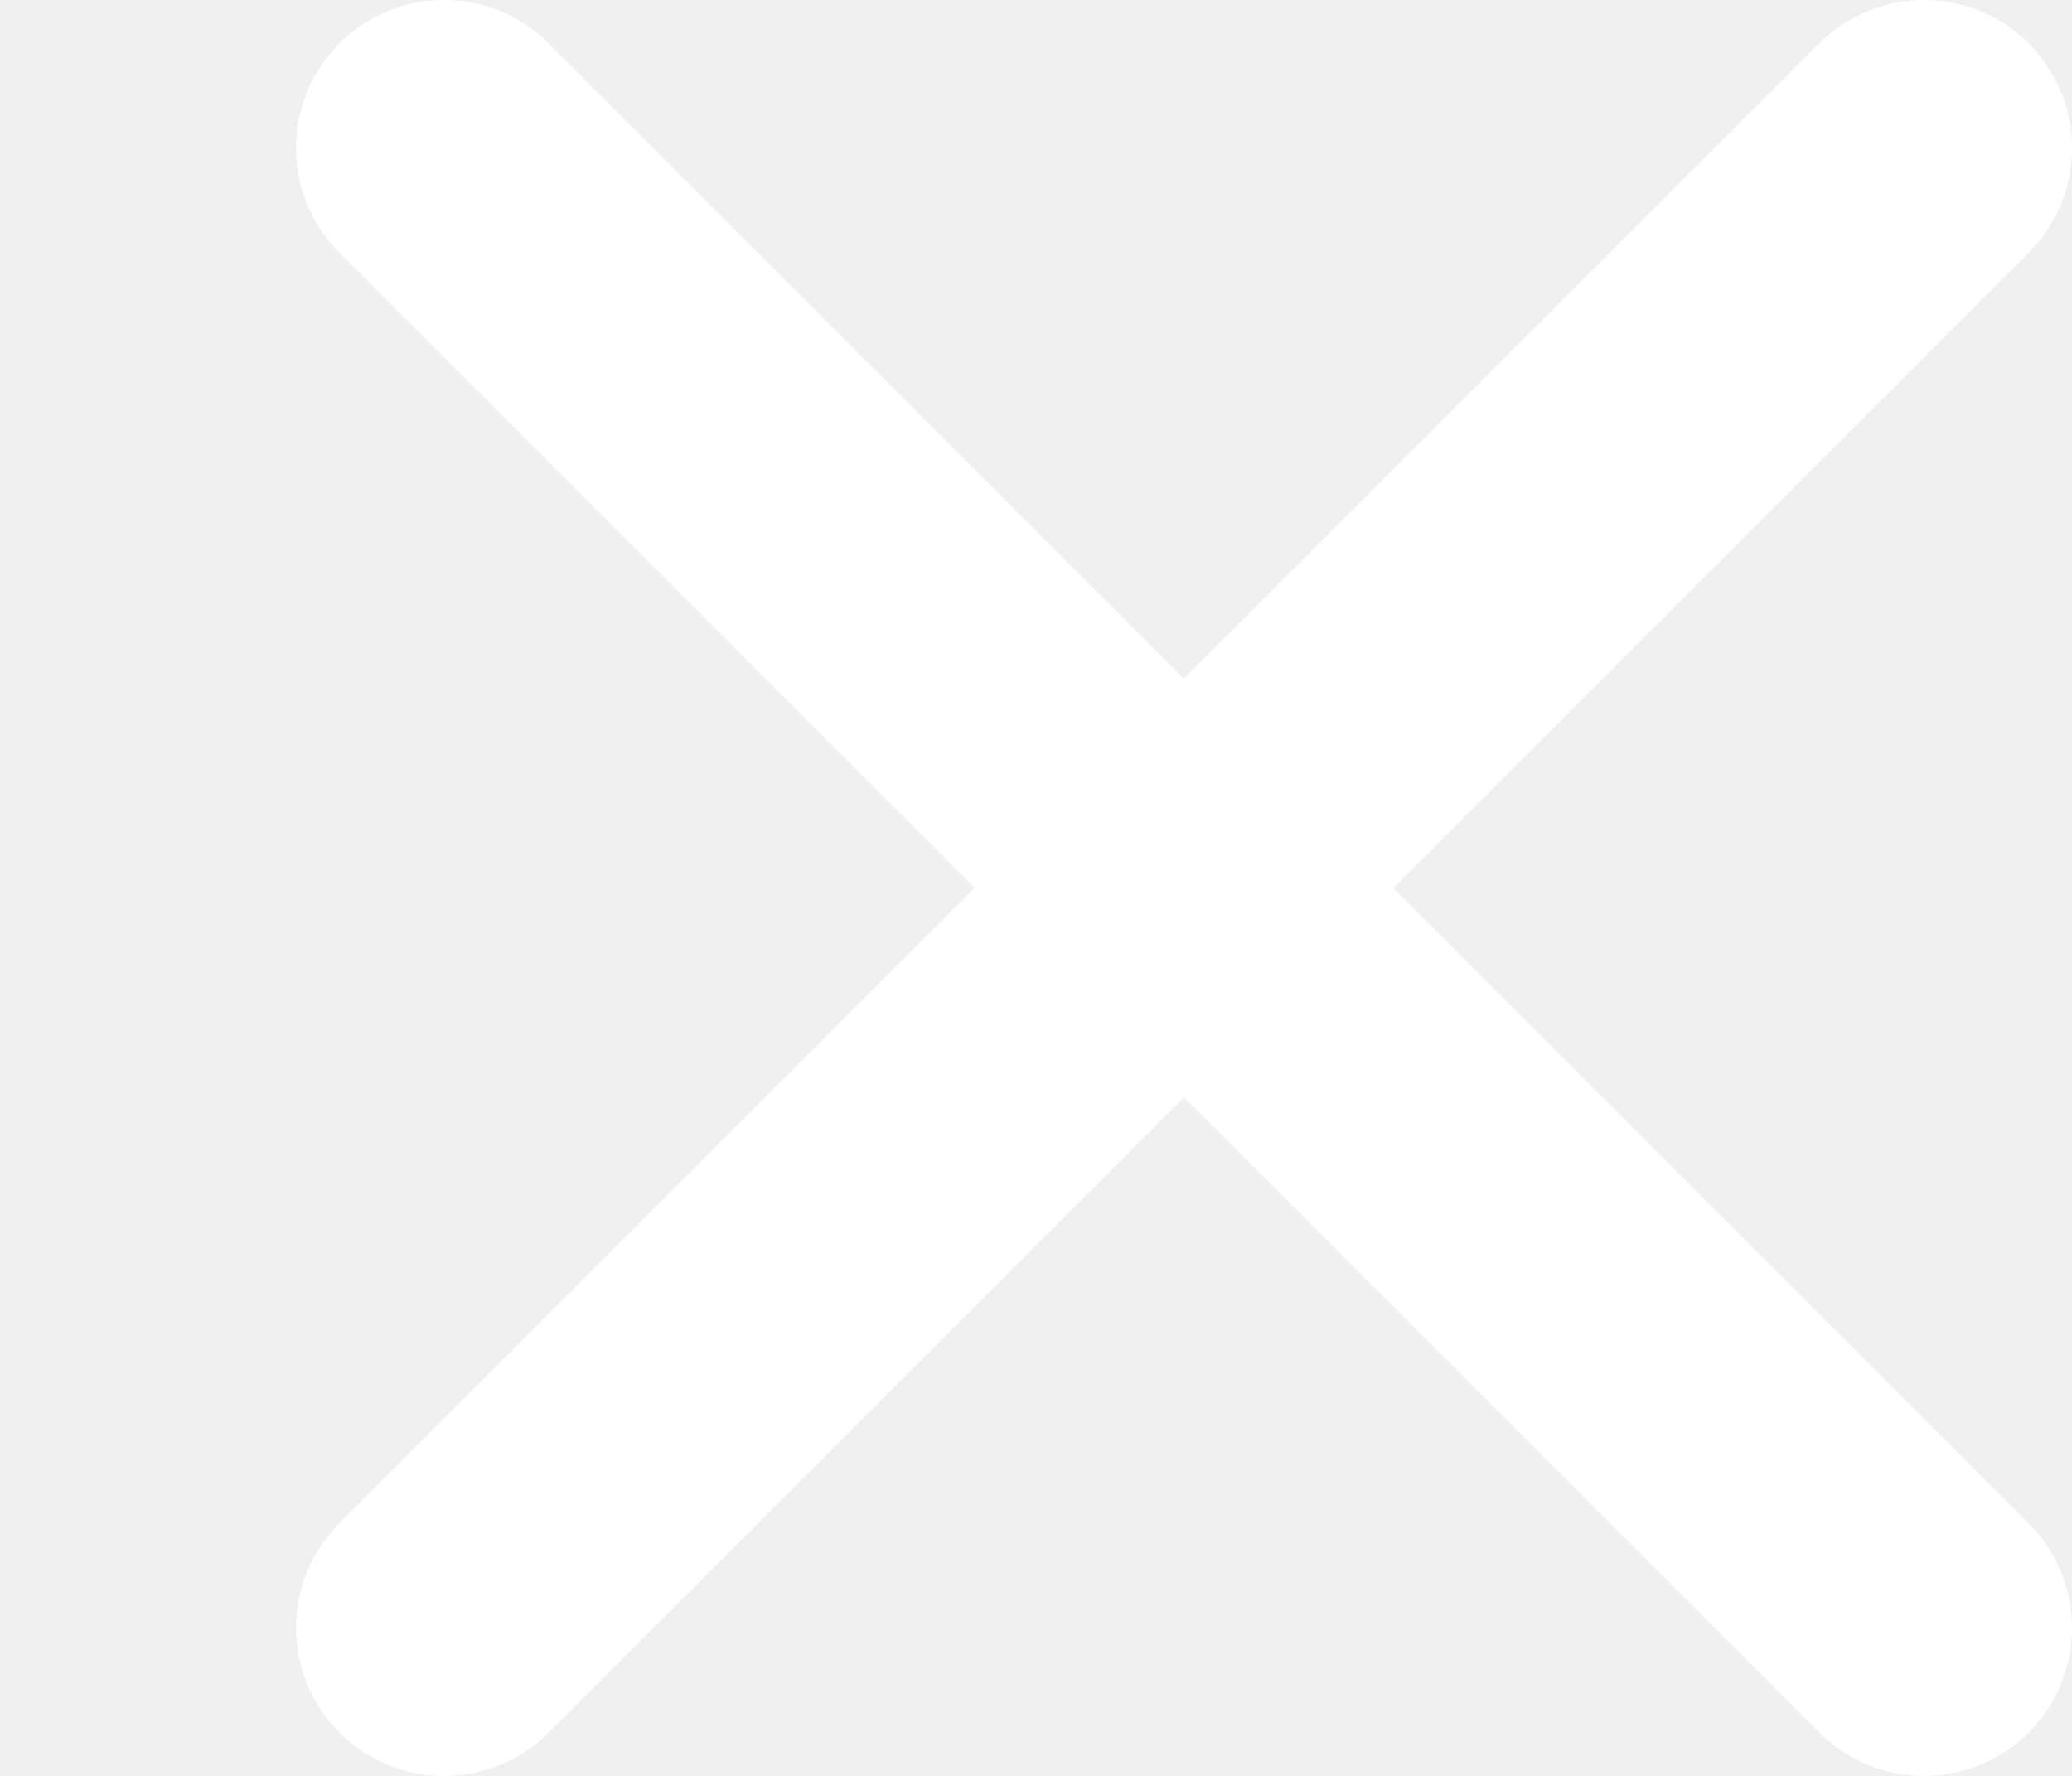
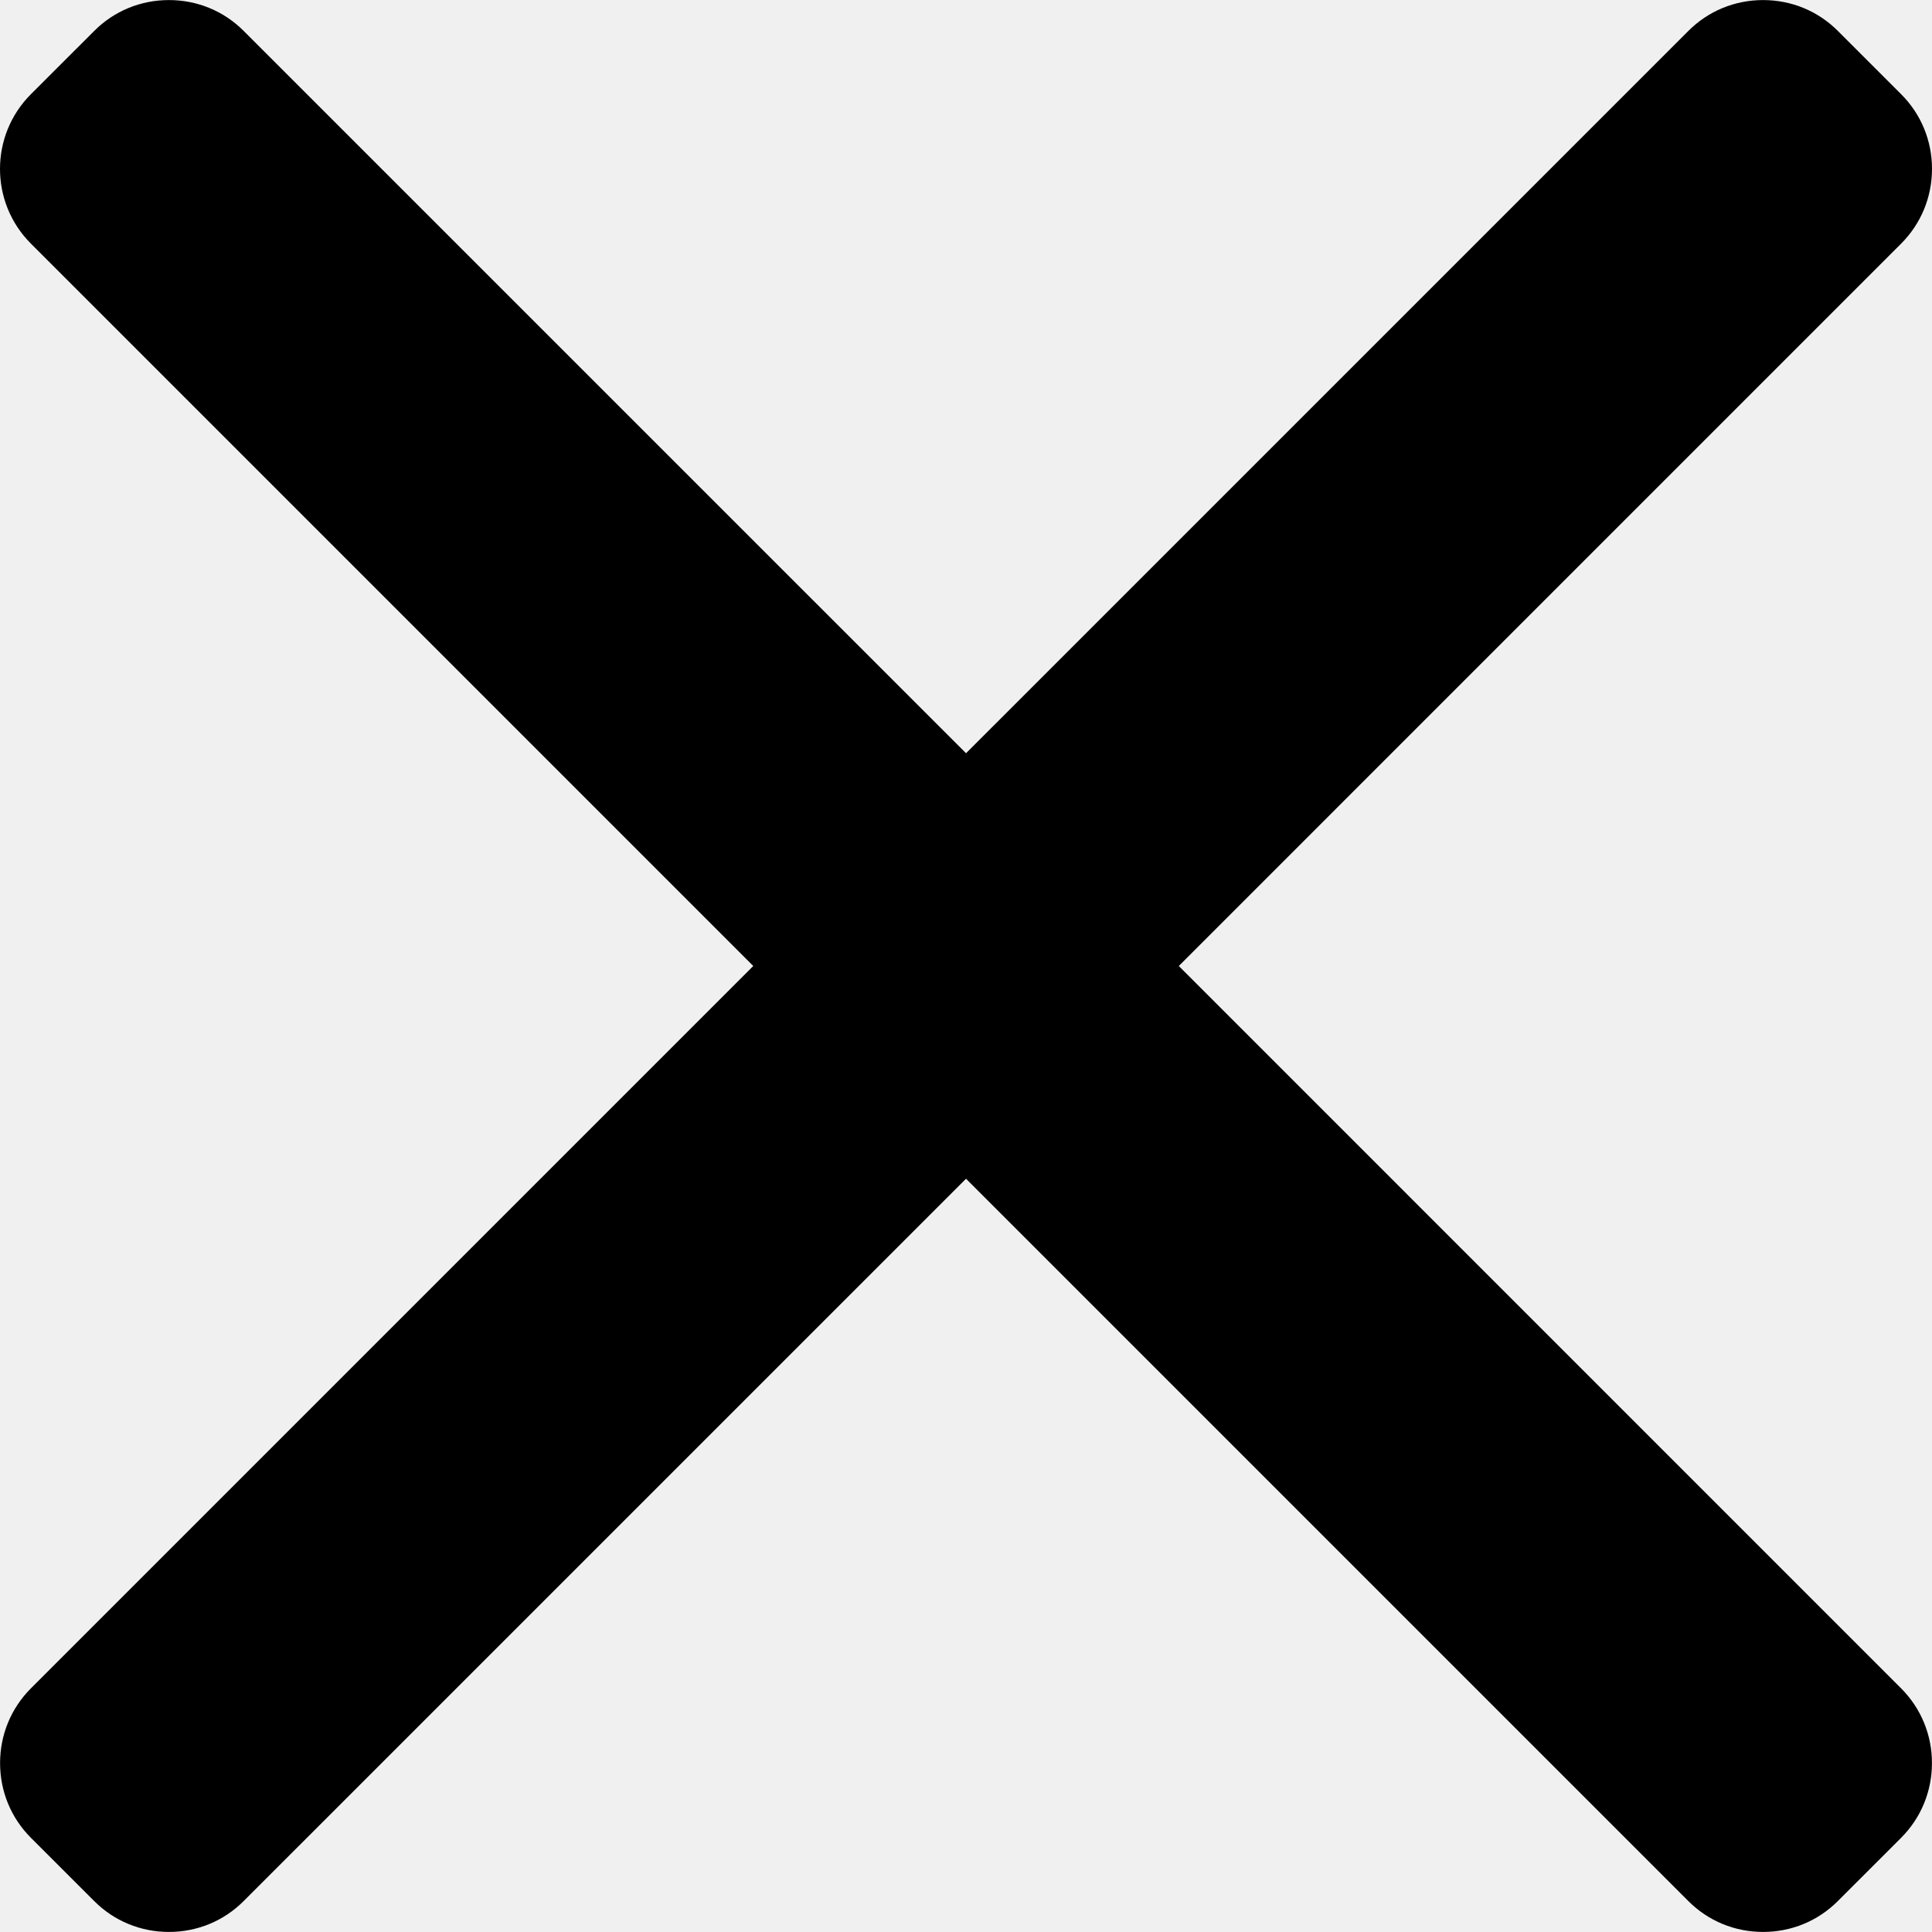
- <svg xmlns="http://www.w3.org/2000/svg" xmlns:xlink="http://www.w3.org/1999/xlink" width="7" height="6" viewBox="0 0 7 6">
-   <defs>
-     <path id="rs1ka" d="M1224.5 92.5l5 5" />
-     <path id="rs1kb" d="M1229.5 92.5l-5 5" />
-   </defs>
+ <svg xmlns="http://www.w3.org/2000/svg" version="1.1" id="Layer_1" x="0px" y="0px" viewBox="0 0 492 492" style="enable-background:new 0 0 492 492;" xml:space="preserve">
  <g>
-     <g transform="translate(-1223 -92)">
-       <use fill="#fff" fill-opacity="0" stroke="#fff" stroke-linecap="round" stroke-linejoin="round" stroke-miterlimit="50" xlink:href="#rs1ka" />
-     </g>
-     <g transform="translate(-1223 -92)">
-       <use fill="#fff" fill-opacity="0" stroke="#fff" stroke-linecap="round" stroke-linejoin="round" stroke-miterlimit="50" xlink:href="#rs1kb" />
+     <g>
+       <path d="M300.188,246L484.14,62.04c5.06-5.064,7.852-11.82,7.86-19.024c0-7.208-2.792-13.972-7.86-19.028L468.02,7.872    c-5.068-5.076-11.824-7.856-19.036-7.856c-7.2,0-13.956,2.78-19.024,7.856L246.008,191.82L62.048,7.872    c-5.06-5.076-11.82-7.856-19.028-7.856c-7.2,0-13.96,2.78-19.02,7.856L7.872,23.988c-10.496,10.496-10.496,27.568,0,38.052    L191.828,246L7.872,429.952c-5.064,5.072-7.852,11.828-7.852,19.032c0,7.204,2.788,13.96,7.852,19.028l16.124,16.116    c5.06,5.072,11.824,7.856,19.02,7.856c7.208,0,13.968-2.784,19.028-7.856l183.96-183.952l183.952,183.952    c5.068,5.072,11.824,7.856,19.024,7.856h0.008c7.204,0,13.96-2.784,19.028-7.856l16.12-16.116    c5.06-5.064,7.852-11.824,7.852-19.028c0-7.204-2.792-13.96-7.852-19.028L300.188,246z" />
    </g>
  </g>
</svg>
